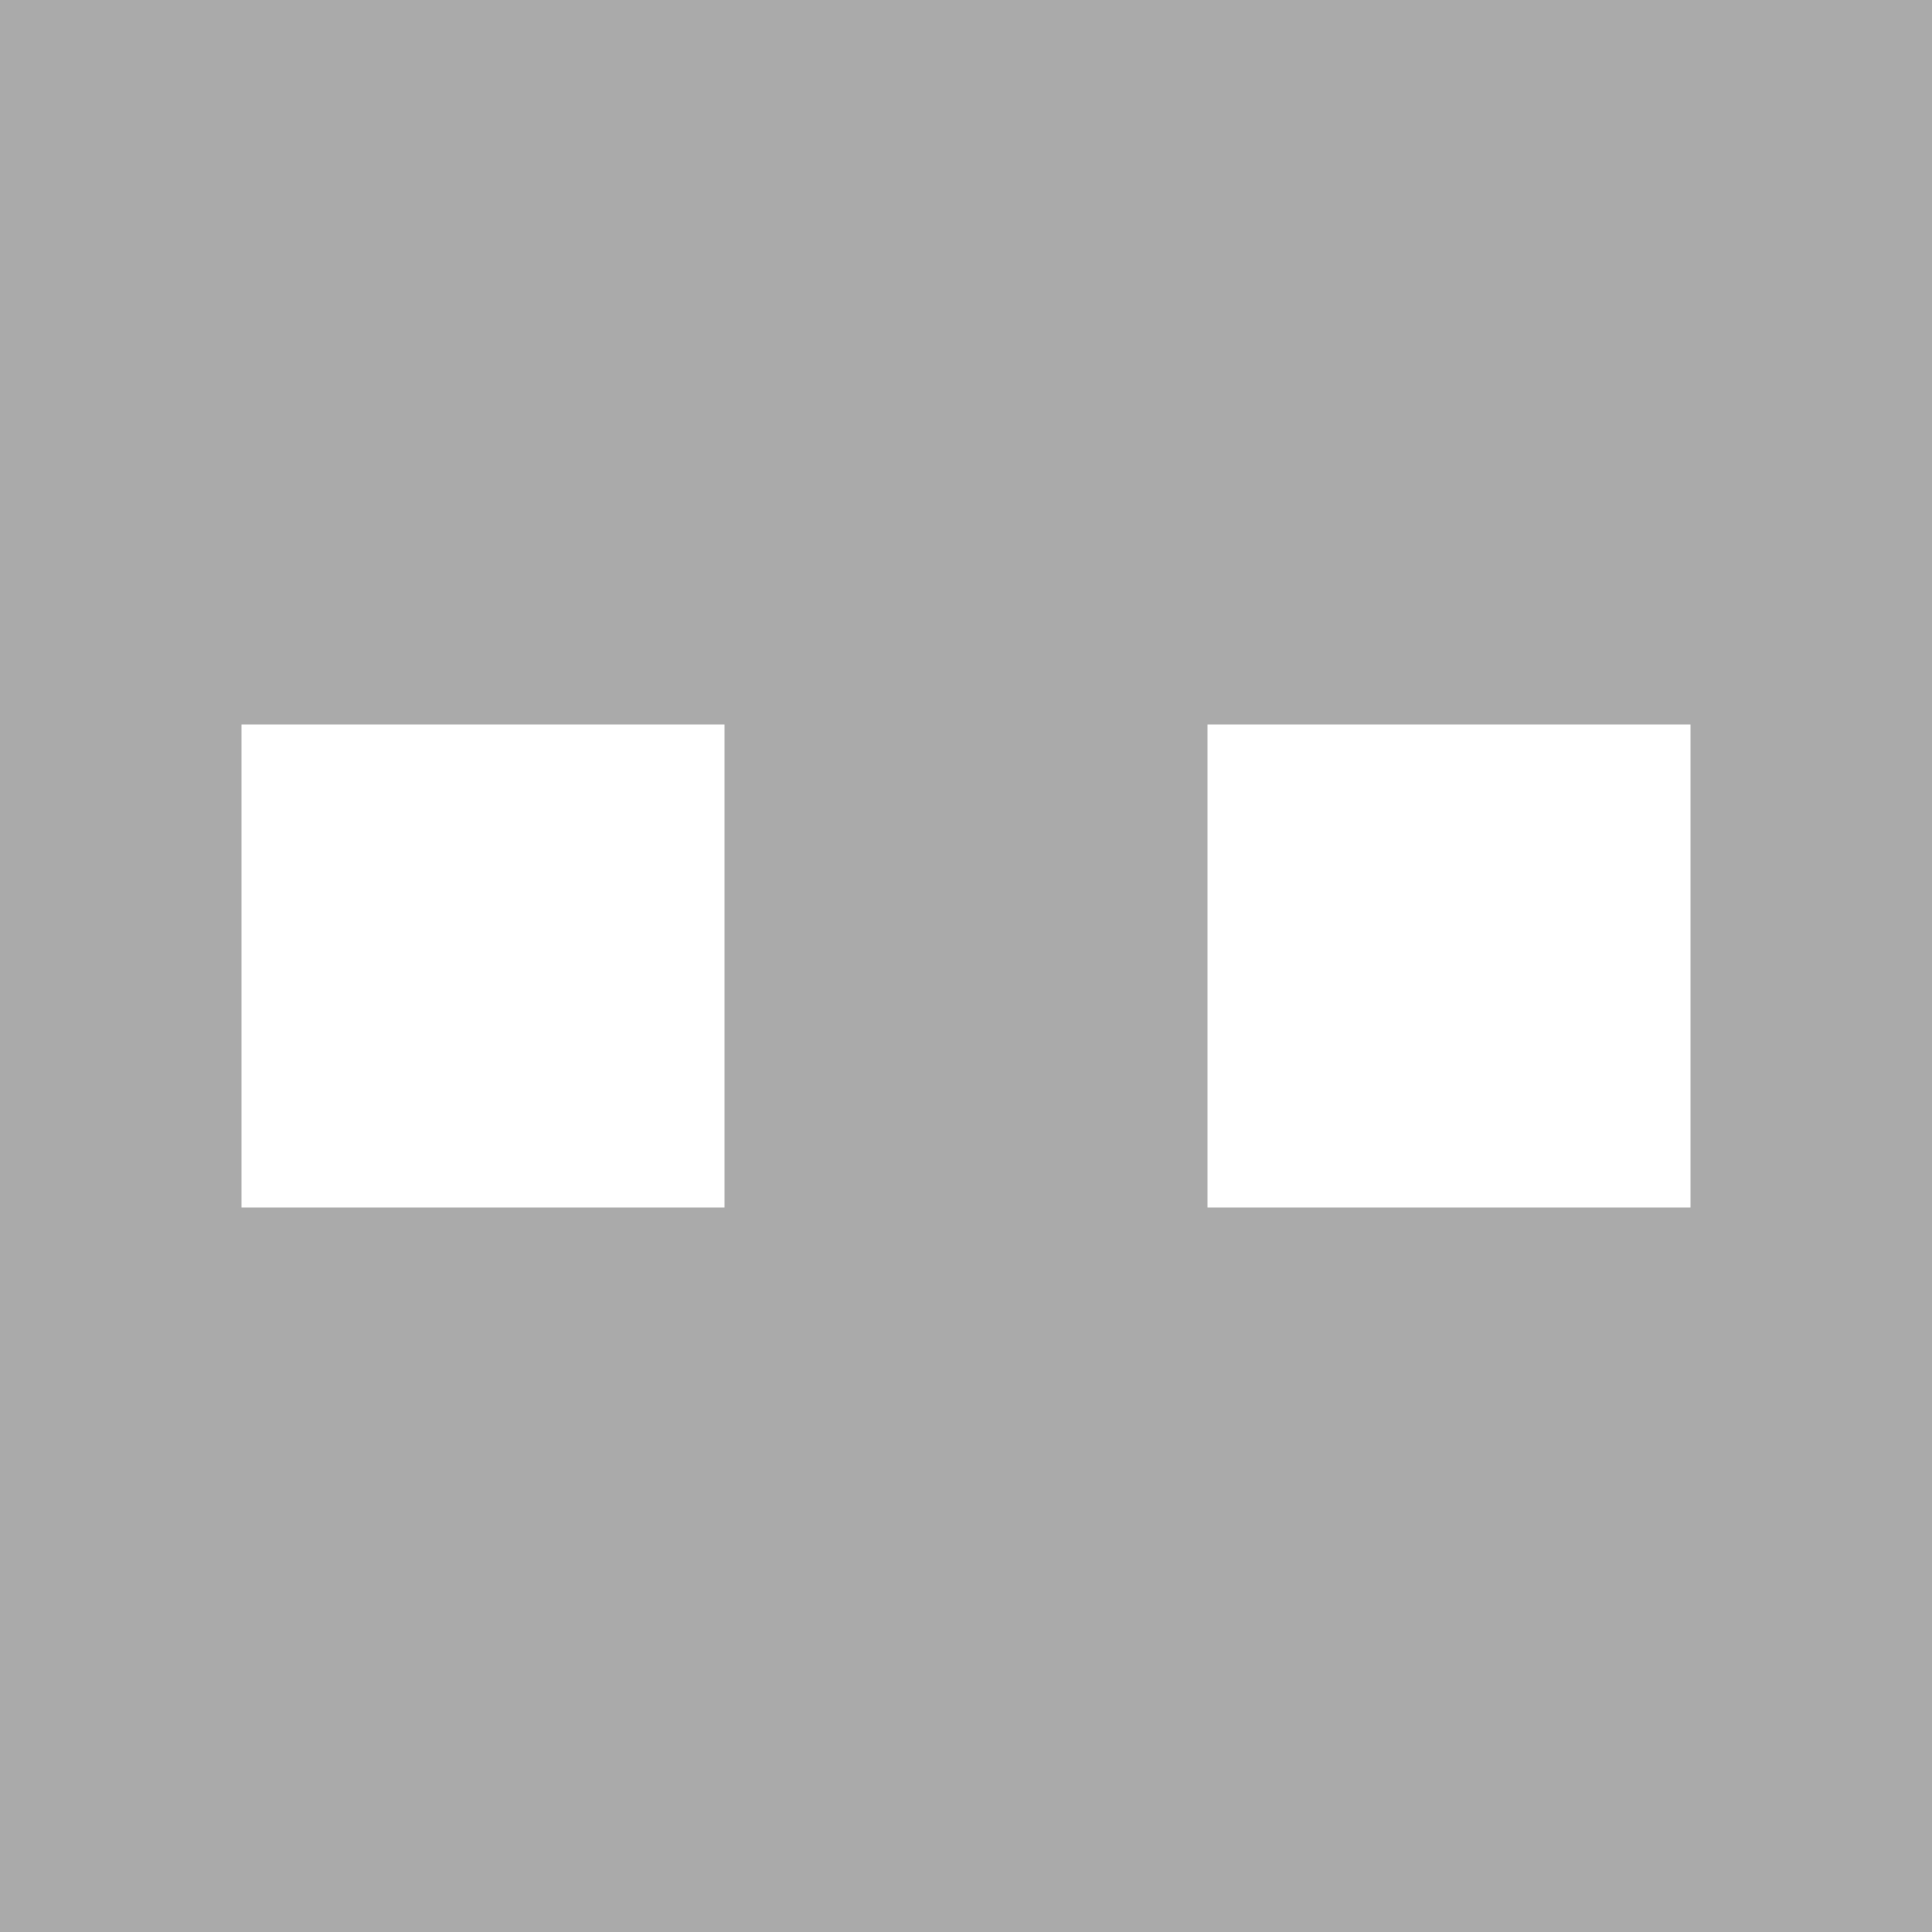
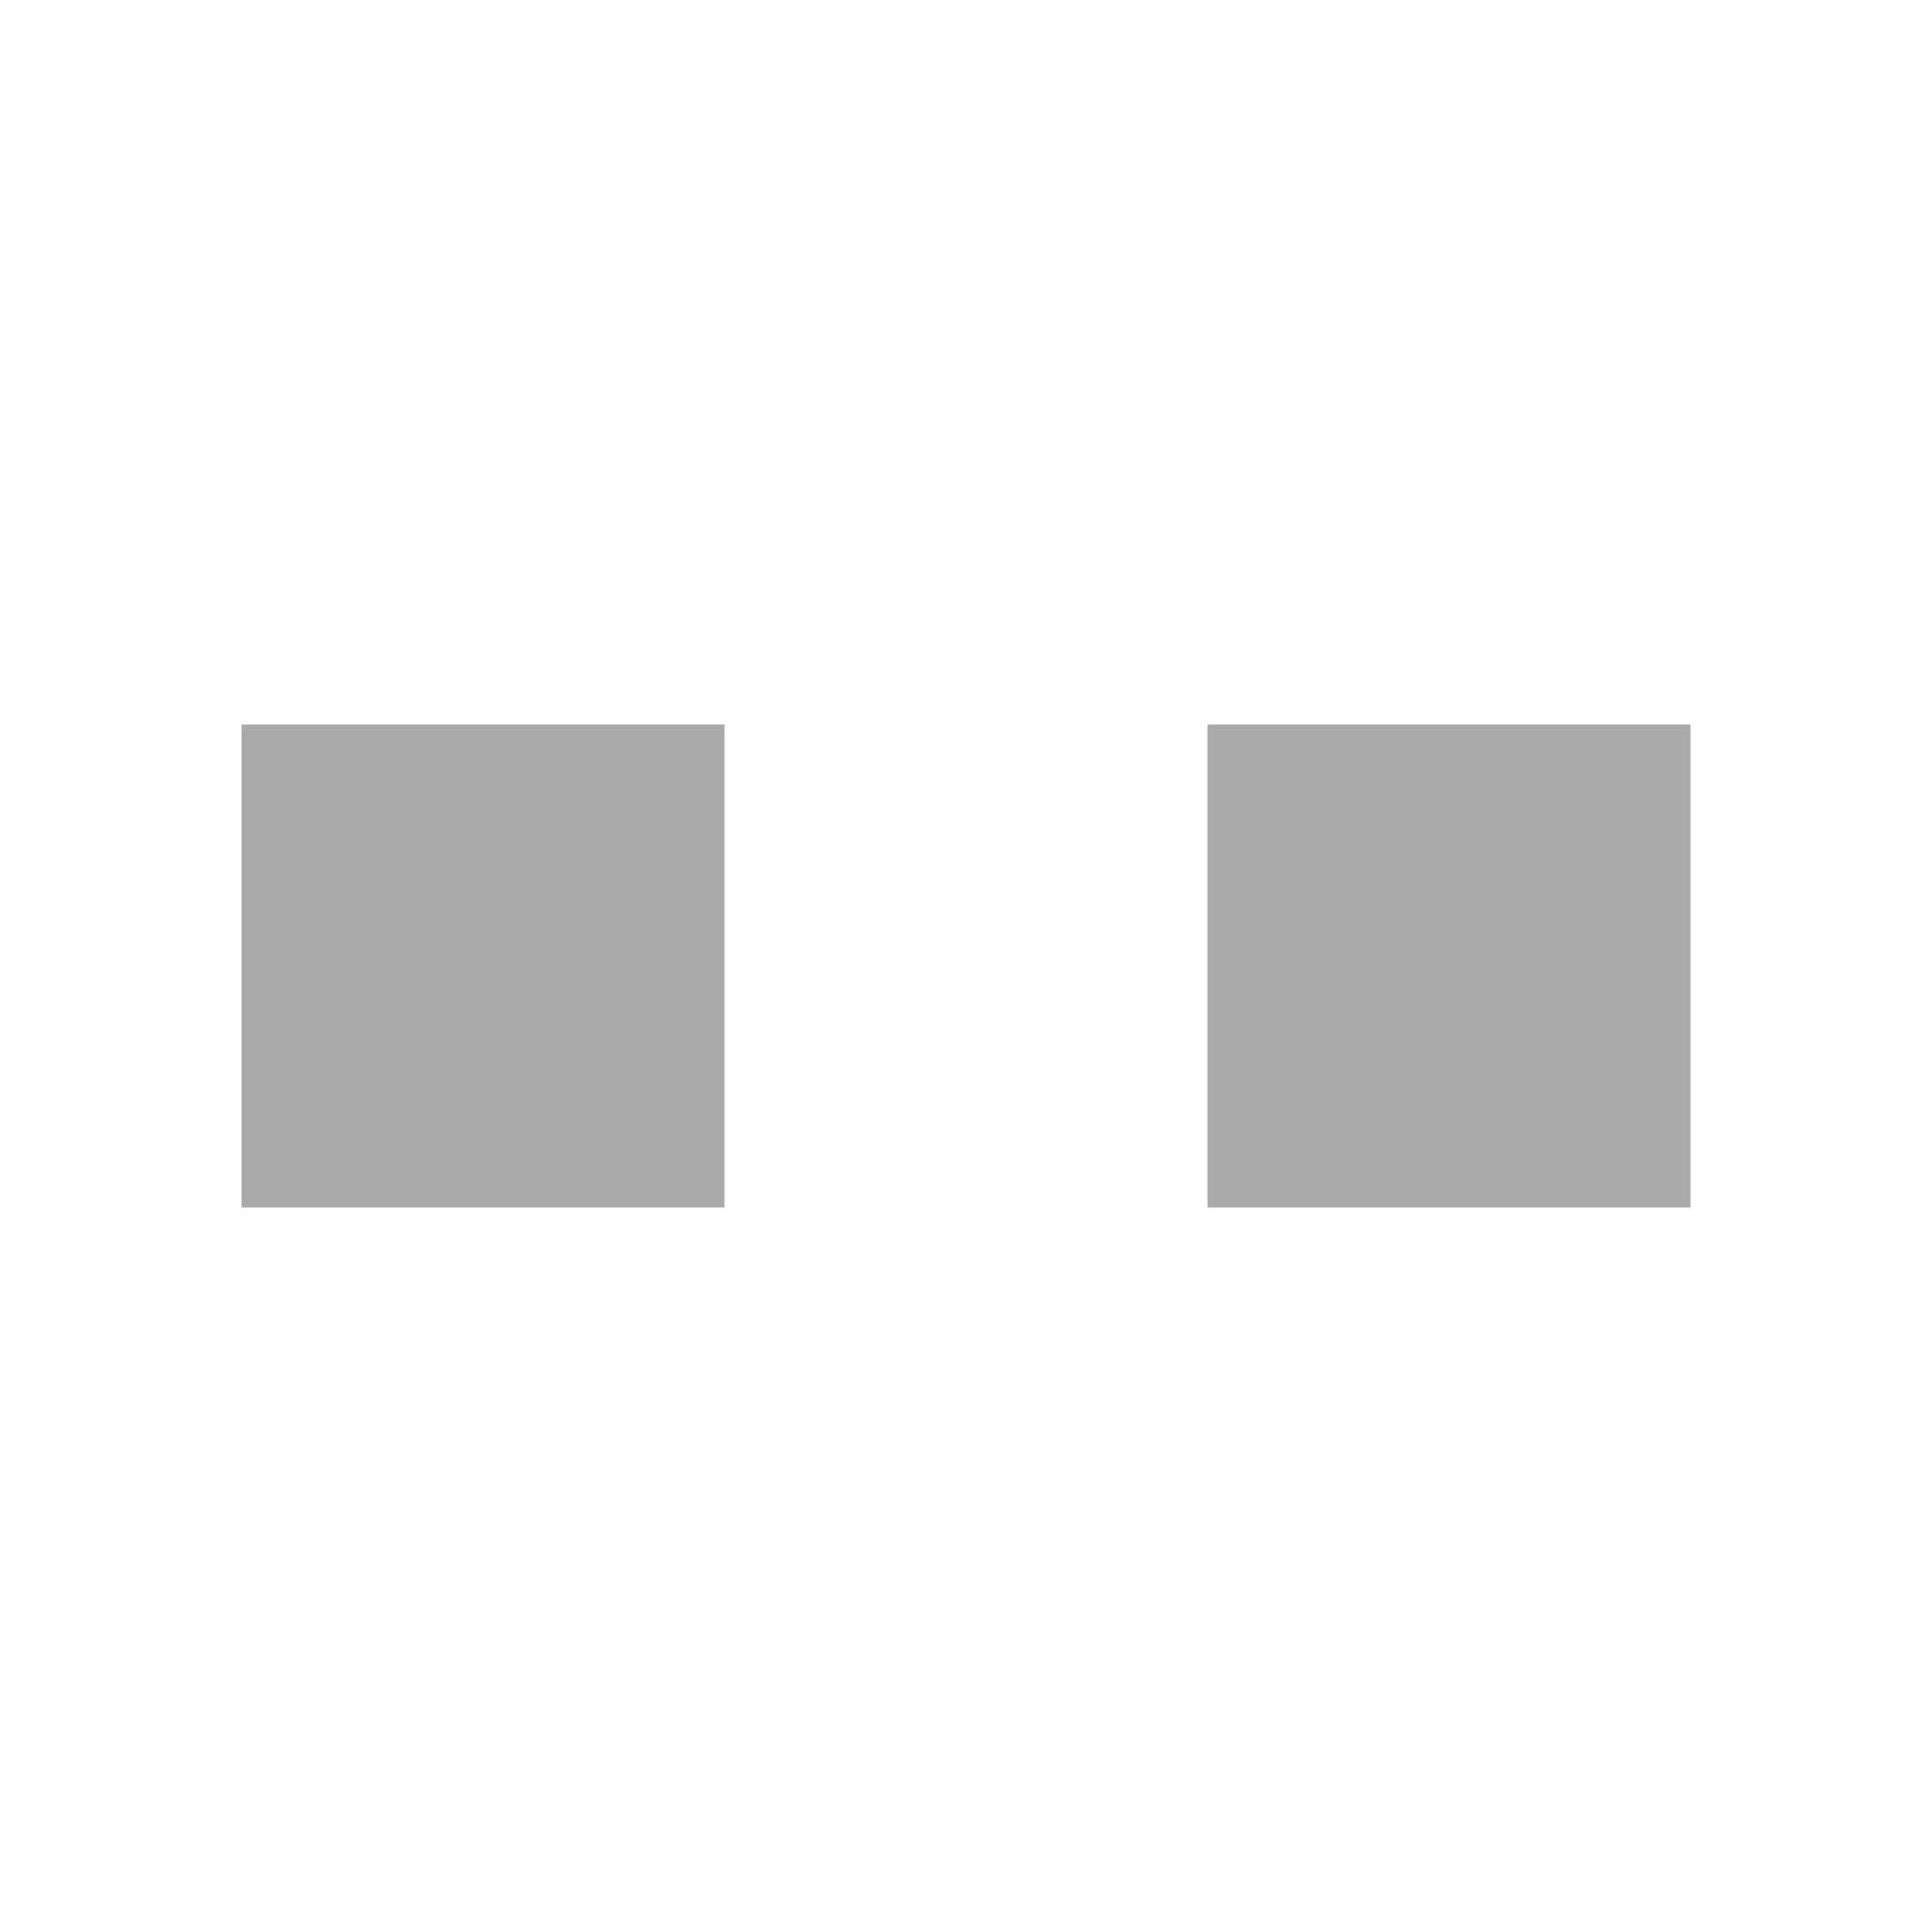
<svg xmlns="http://www.w3.org/2000/svg" version="1.1" id="layer1" x="0px" y="0px" viewBox="0 0 200 200" enable-background="new 0 0 200 200" xml:space="preserve">
  <g>
    <rect class="color1" fill="#AAAAAA" width="200" height="200" />
-     <rect class="color0" x="25" y="75" fill="#FFFFFF" width="50" height="50" />
-     <rect class="color0" x="125" y="75" fill="#FFFFFF" width="50" height="50" />
+     <path class="color0" fill="#FFFFFF" d="M0,0v200h200V0H0z M75,125H25V75h50V125z M175,125h-50V75h50V125z" />
  </g>
</svg>
